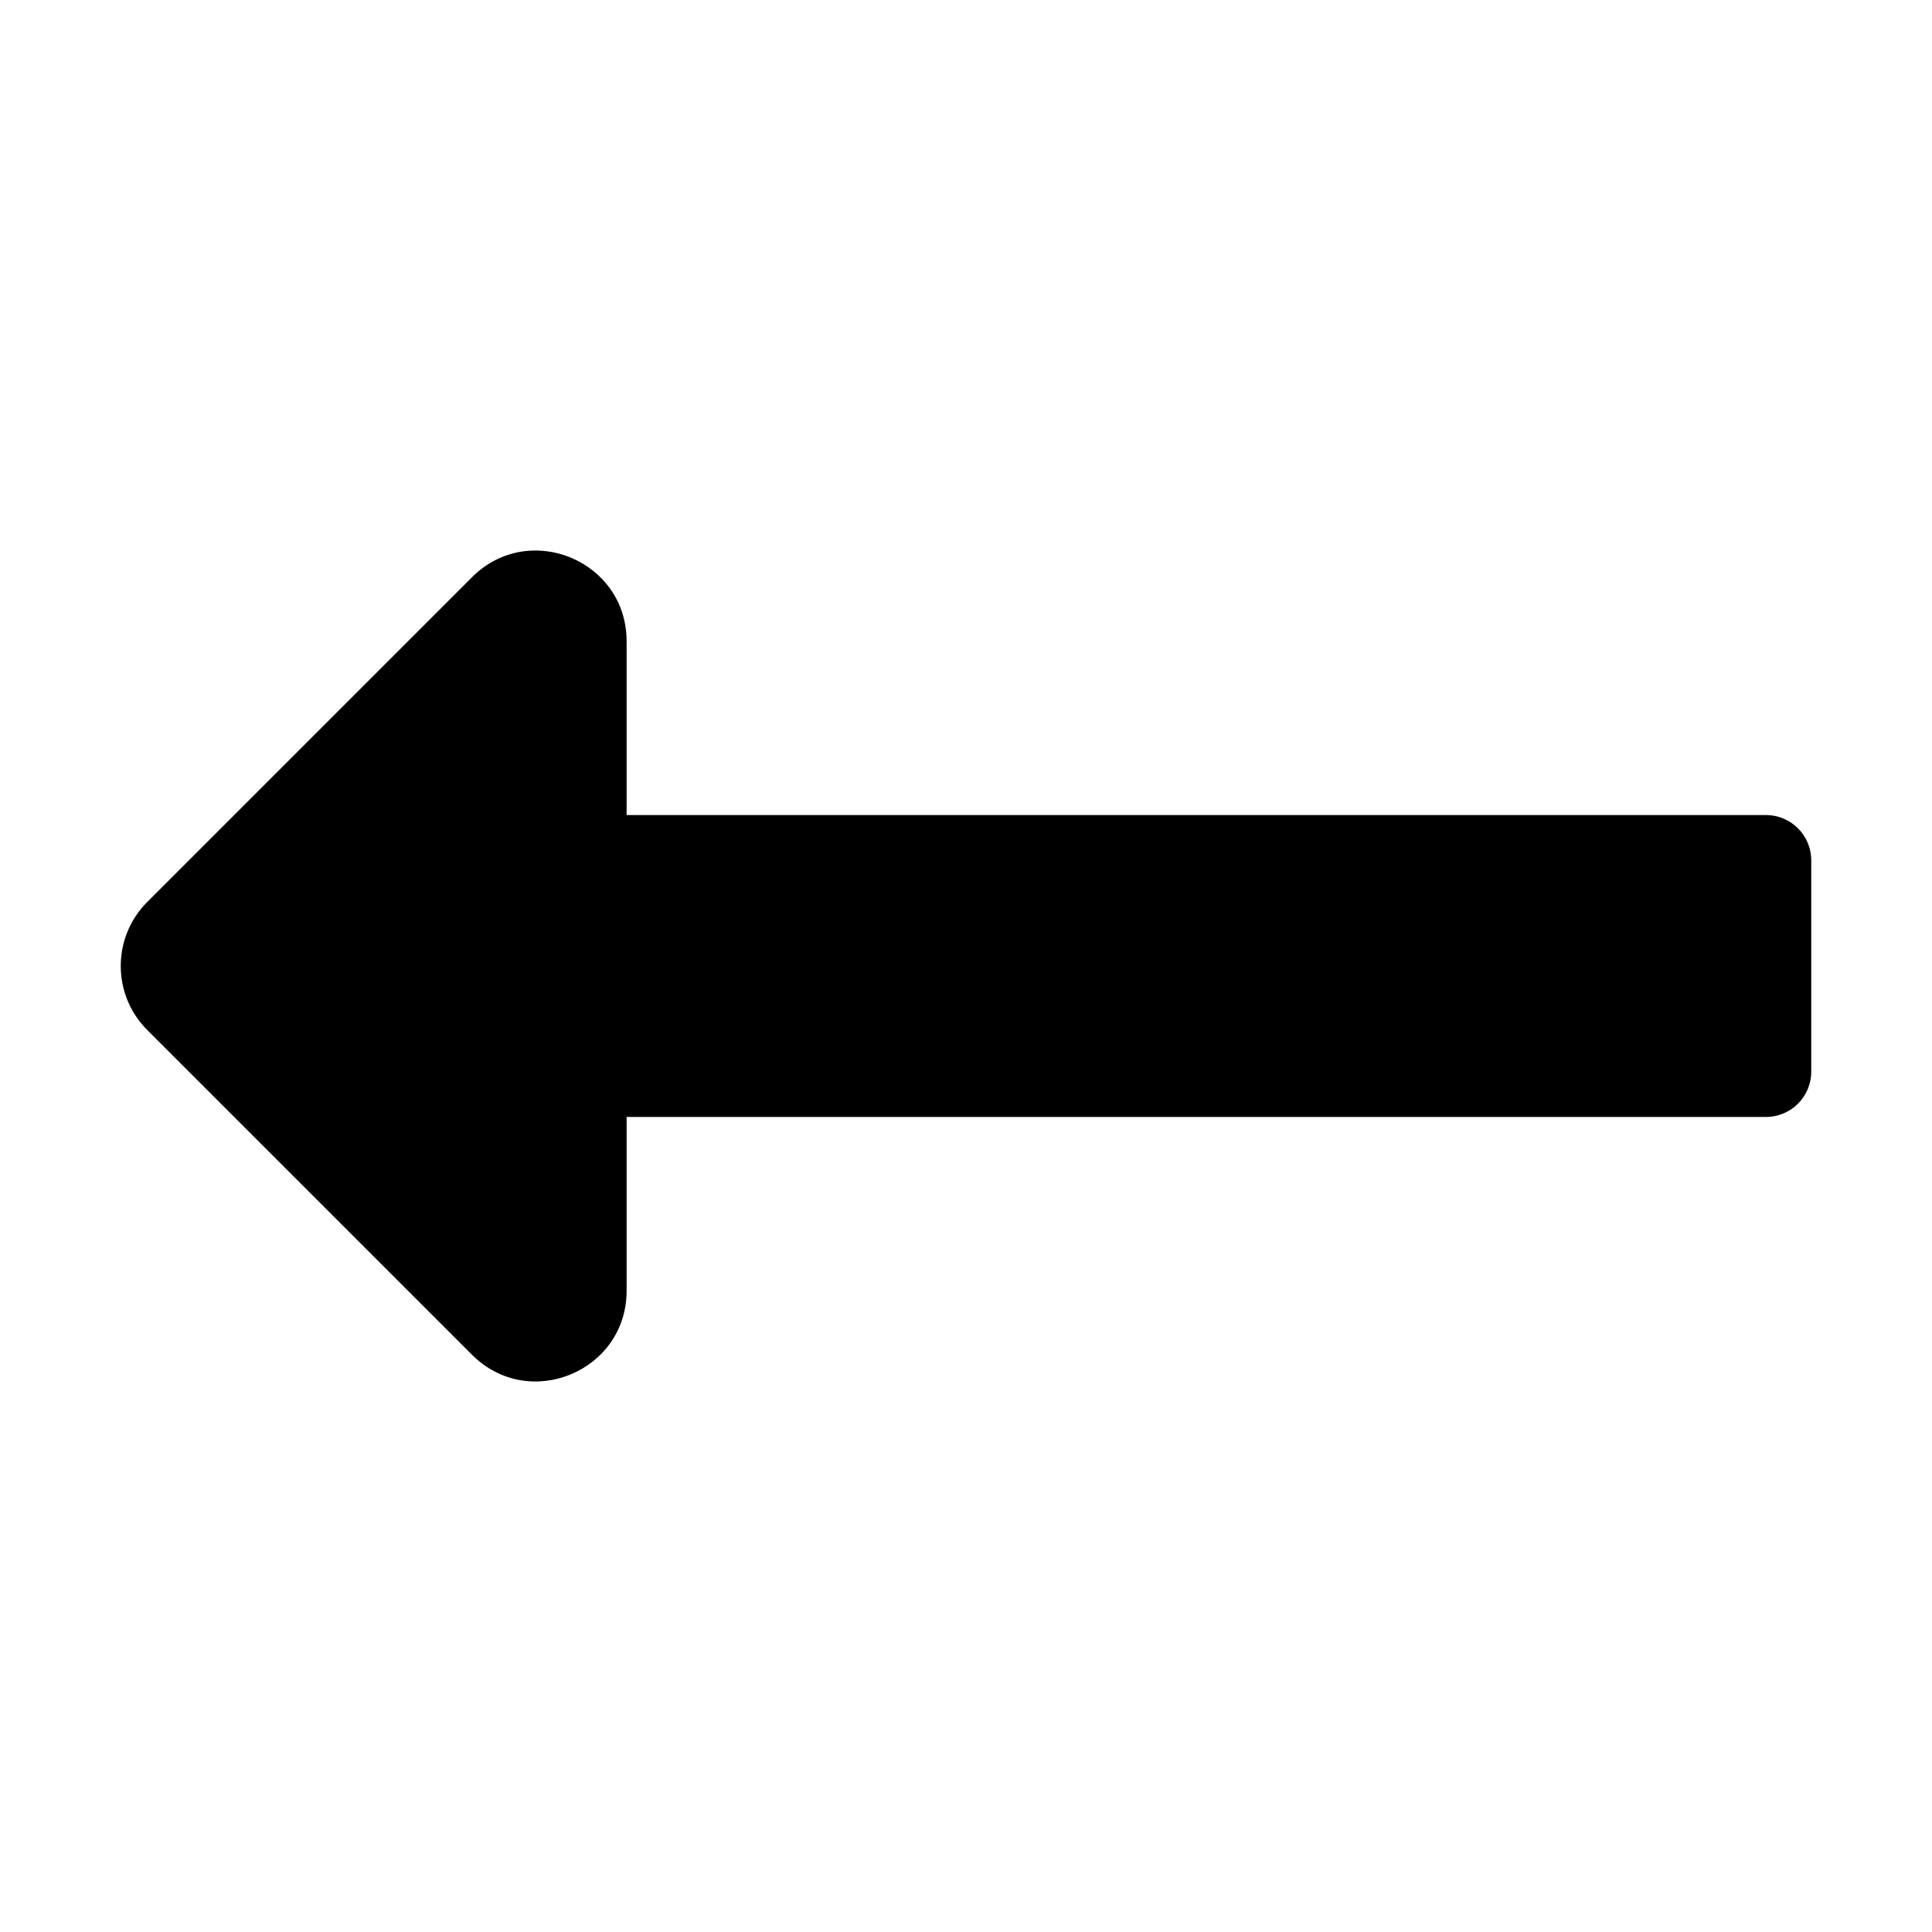
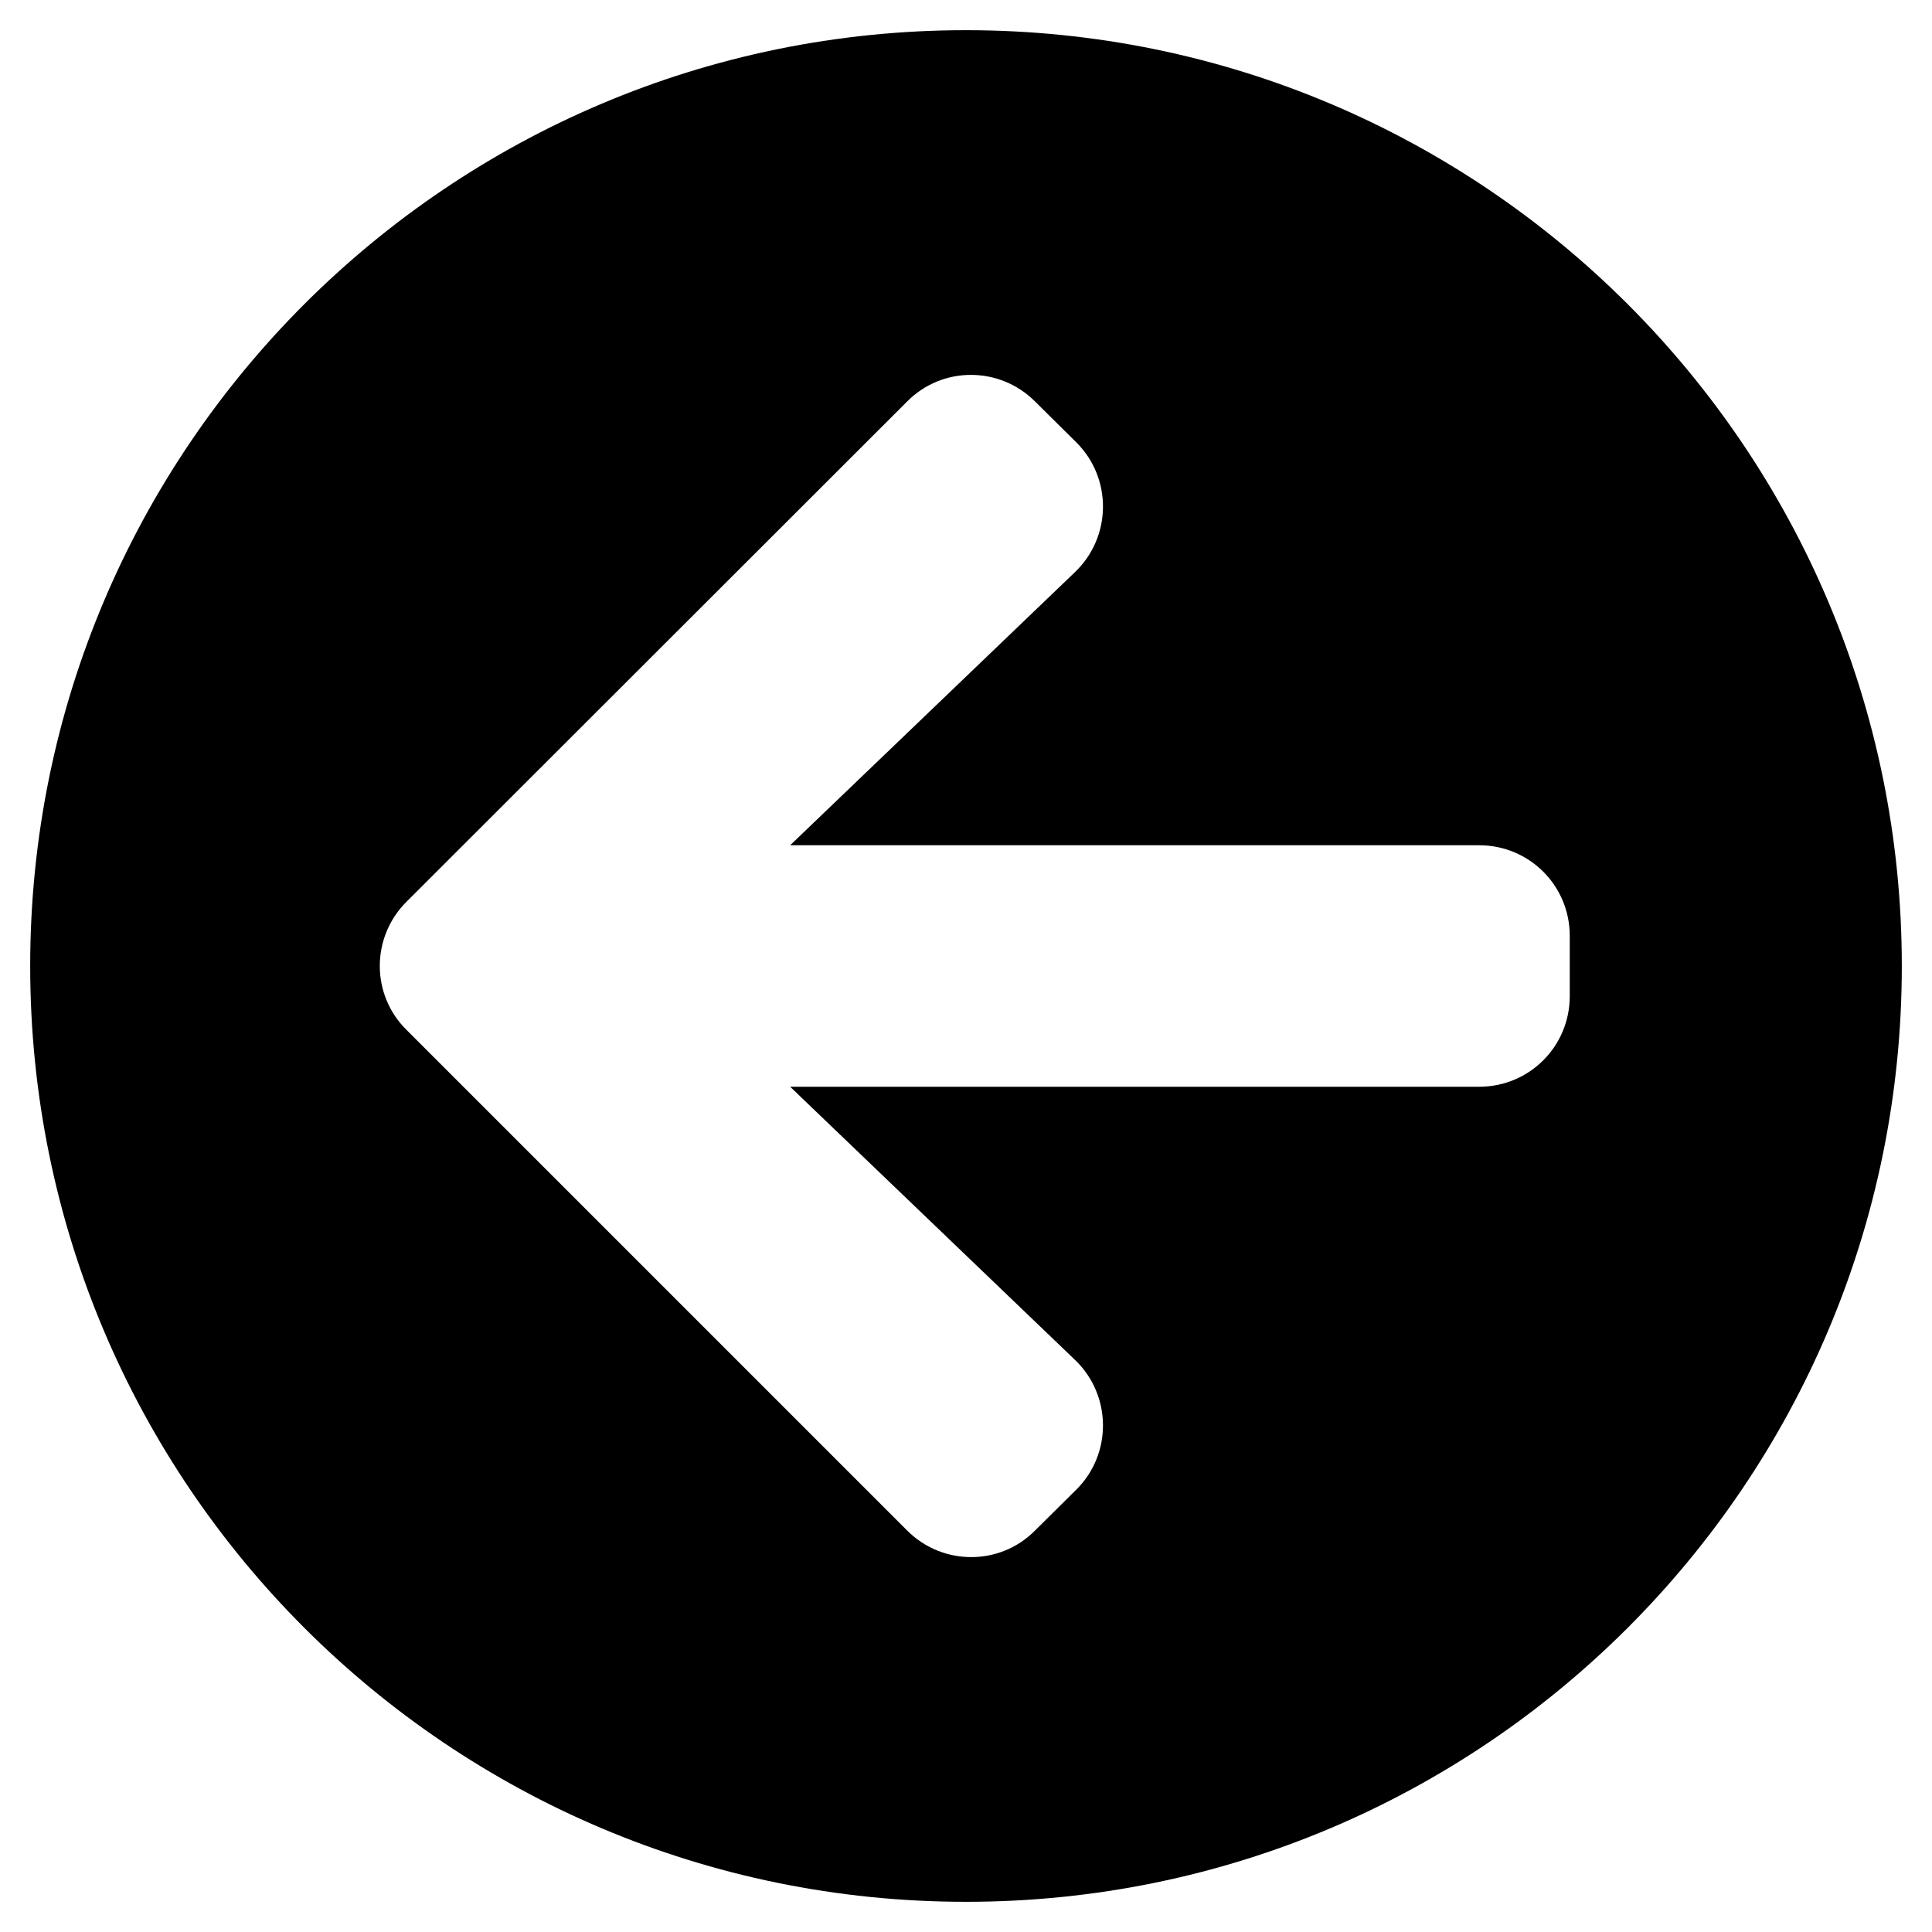
- <svg xmlns="http://www.w3.org/2000/svg" stroke="currentColor" fill="currentColor" stroke-width="0" viewBox="0 0 448 512" height="200px" width="200px">
-   <path d="M134.059 296H436c6.627 0 12-5.373 12-12v-56c0-6.627-5.373-12-12-12H134.059v-46.059c0-21.382-25.851-32.09-40.971-16.971L7.029 239.029c-9.373 9.373-9.373 24.569 0 33.941l86.059 86.059c15.119 15.119 40.971 4.411 40.971-16.971V296z" />
+ <svg xmlns="http://www.w3.org/2000/svg" stroke="currentColor" fill="currentColor" stroke-width="0" viewBox="0 0 512 512" height="200px" width="200px">
+   <path d="M256 504C119 504 8 393 8 256S119 8 256 8s248 111 248 248-111 248-248 248zm28.9-143.6L209.4 288H392c13.3 0 24-10.7 24-24v-16c0-13.3-10.7-24-24-24H209.4l75.5-72.4c9.7-9.3 9.9-24.8.4-34.3l-11-10.9c-9.4-9.4-24.6-9.4-33.9 0L107.7 239c-9.4 9.4-9.4 24.6 0 33.9l132.7 132.7c9.4 9.4 24.6 9.4 33.9 0l11-10.9c9.5-9.5 9.3-25-.4-34.3z" />
</svg>
